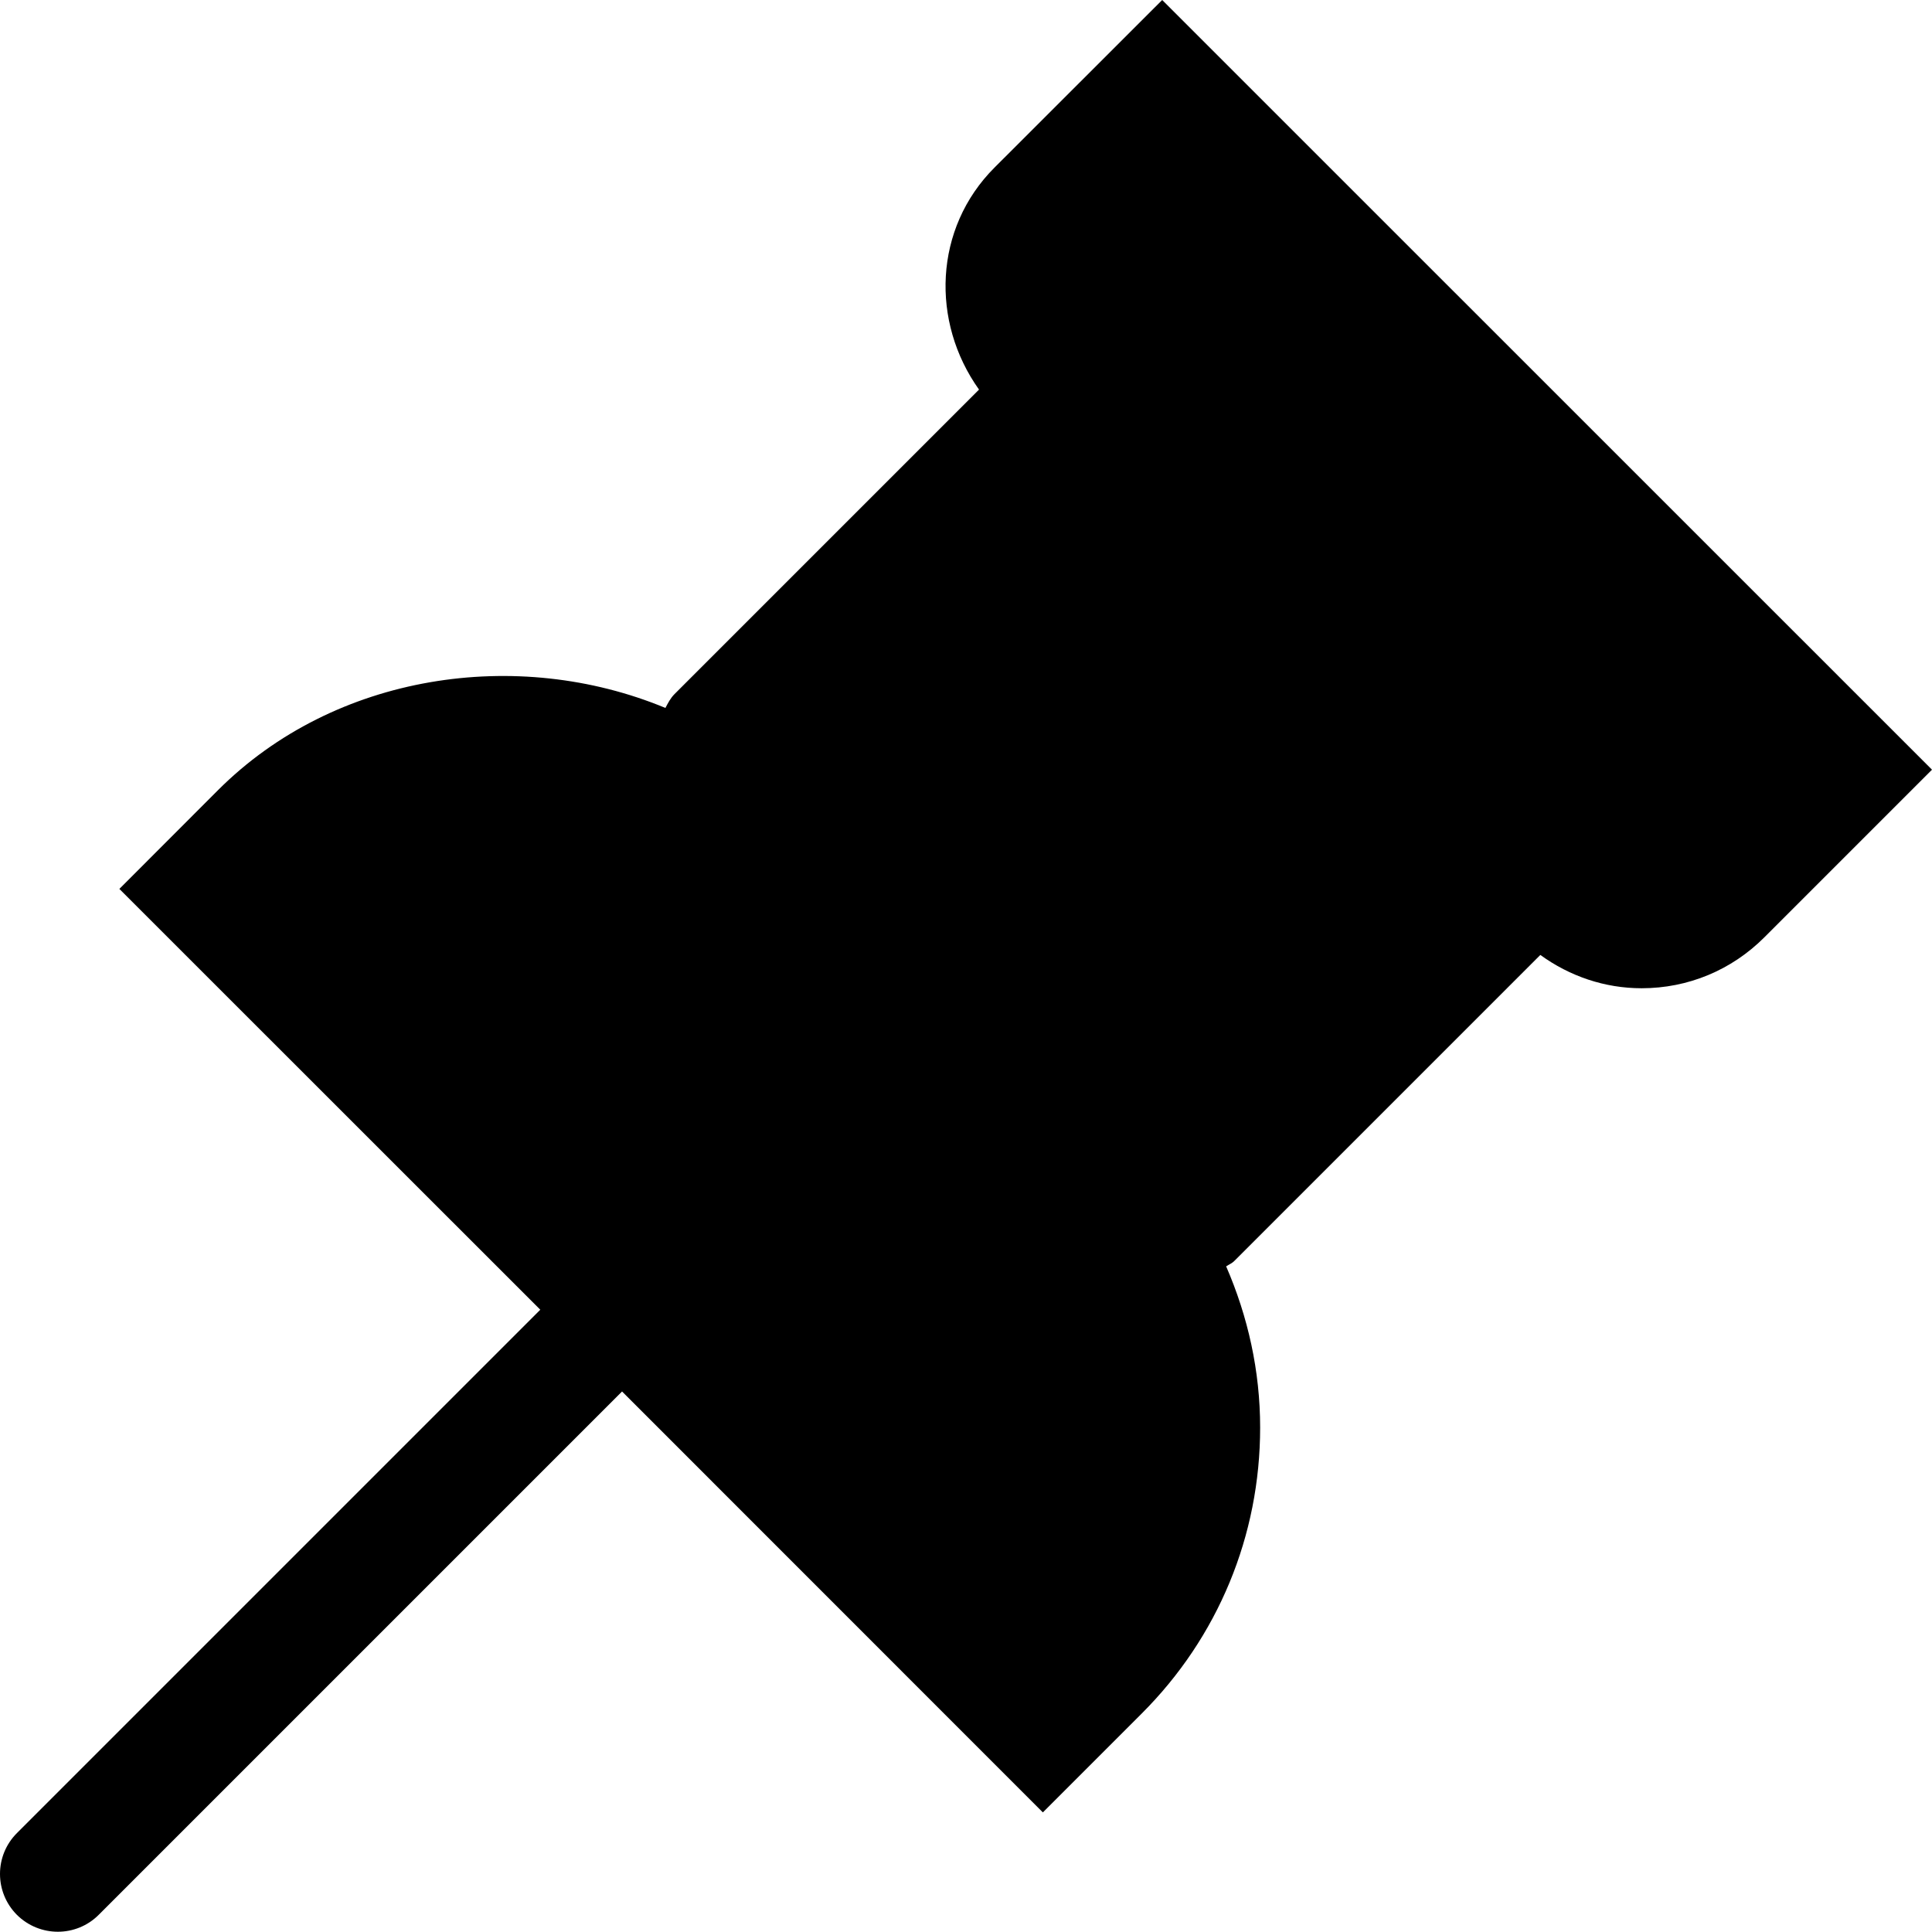
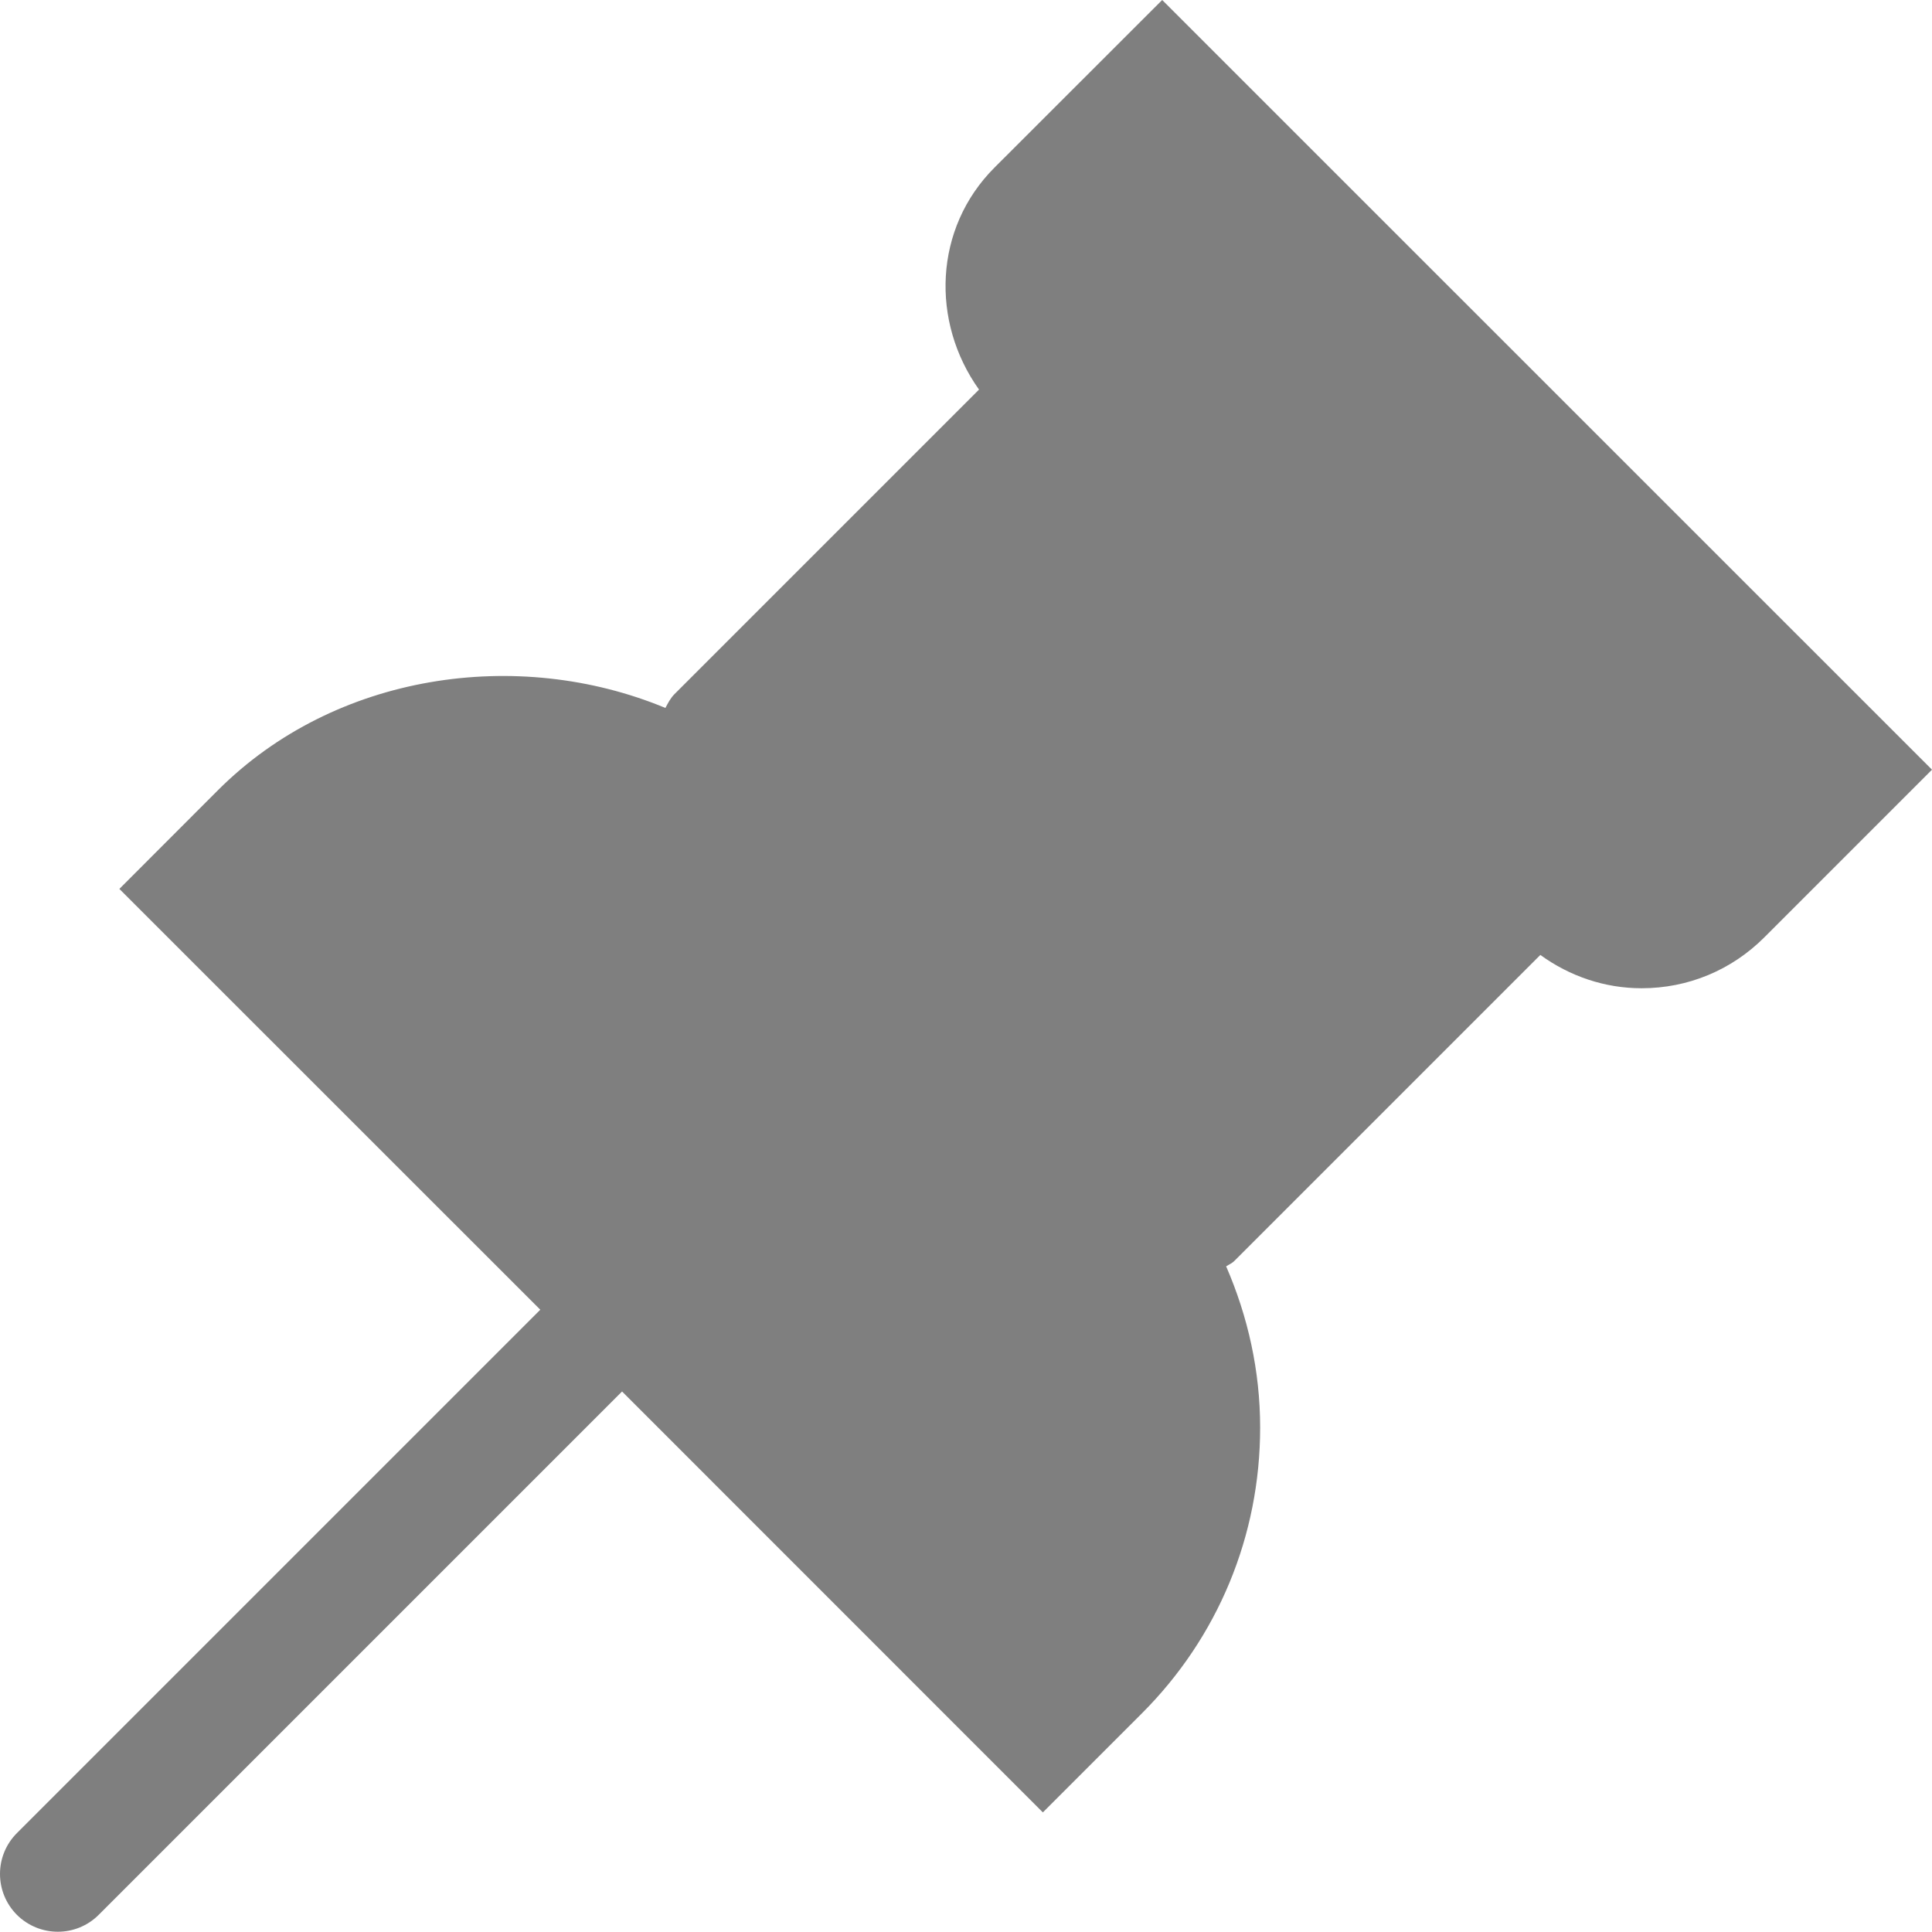
- <svg xmlns="http://www.w3.org/2000/svg" fill="#000000" width="800px" height="800px" viewBox="0 0 1920 1920">
+ <svg xmlns="http://www.w3.org/2000/svg" fill="#7f7f7f" width="800px" height="800px" viewBox="0 0 1920 1920">
  <path d="M1154.976 0 988.342 166.52c-60.448 60.447-63.436 153.418-15.4 220.646L670.359 689.751c-4.022 4.022-6.55 8.964-9.079 13.79-147.212-61.022-328.671-34.246-444.626 81.709l-98.027 98.141 418.31 418.195-520.129 520.129c-22.41 22.409-22.41 58.724 0 81.248 11.262 11.147 25.972 16.778 40.682 16.778s29.42-5.63 40.567-16.778l520.128-520.129 418.195 418.31 98.142-98.142c75.962-75.847 117.793-176.862 117.793-284.313 0-56.195-12.067-110.208-33.787-160.198 2.758-1.839 5.861-2.988 8.275-5.516l303.963-303.964c29.19 21.145 63.896 33.097 100.67 33.097 46.083 0 89.293-17.928 121.93-50.565L1920 764.909 1154.976 0Z" fill-rule="evenodd" />
</svg>
